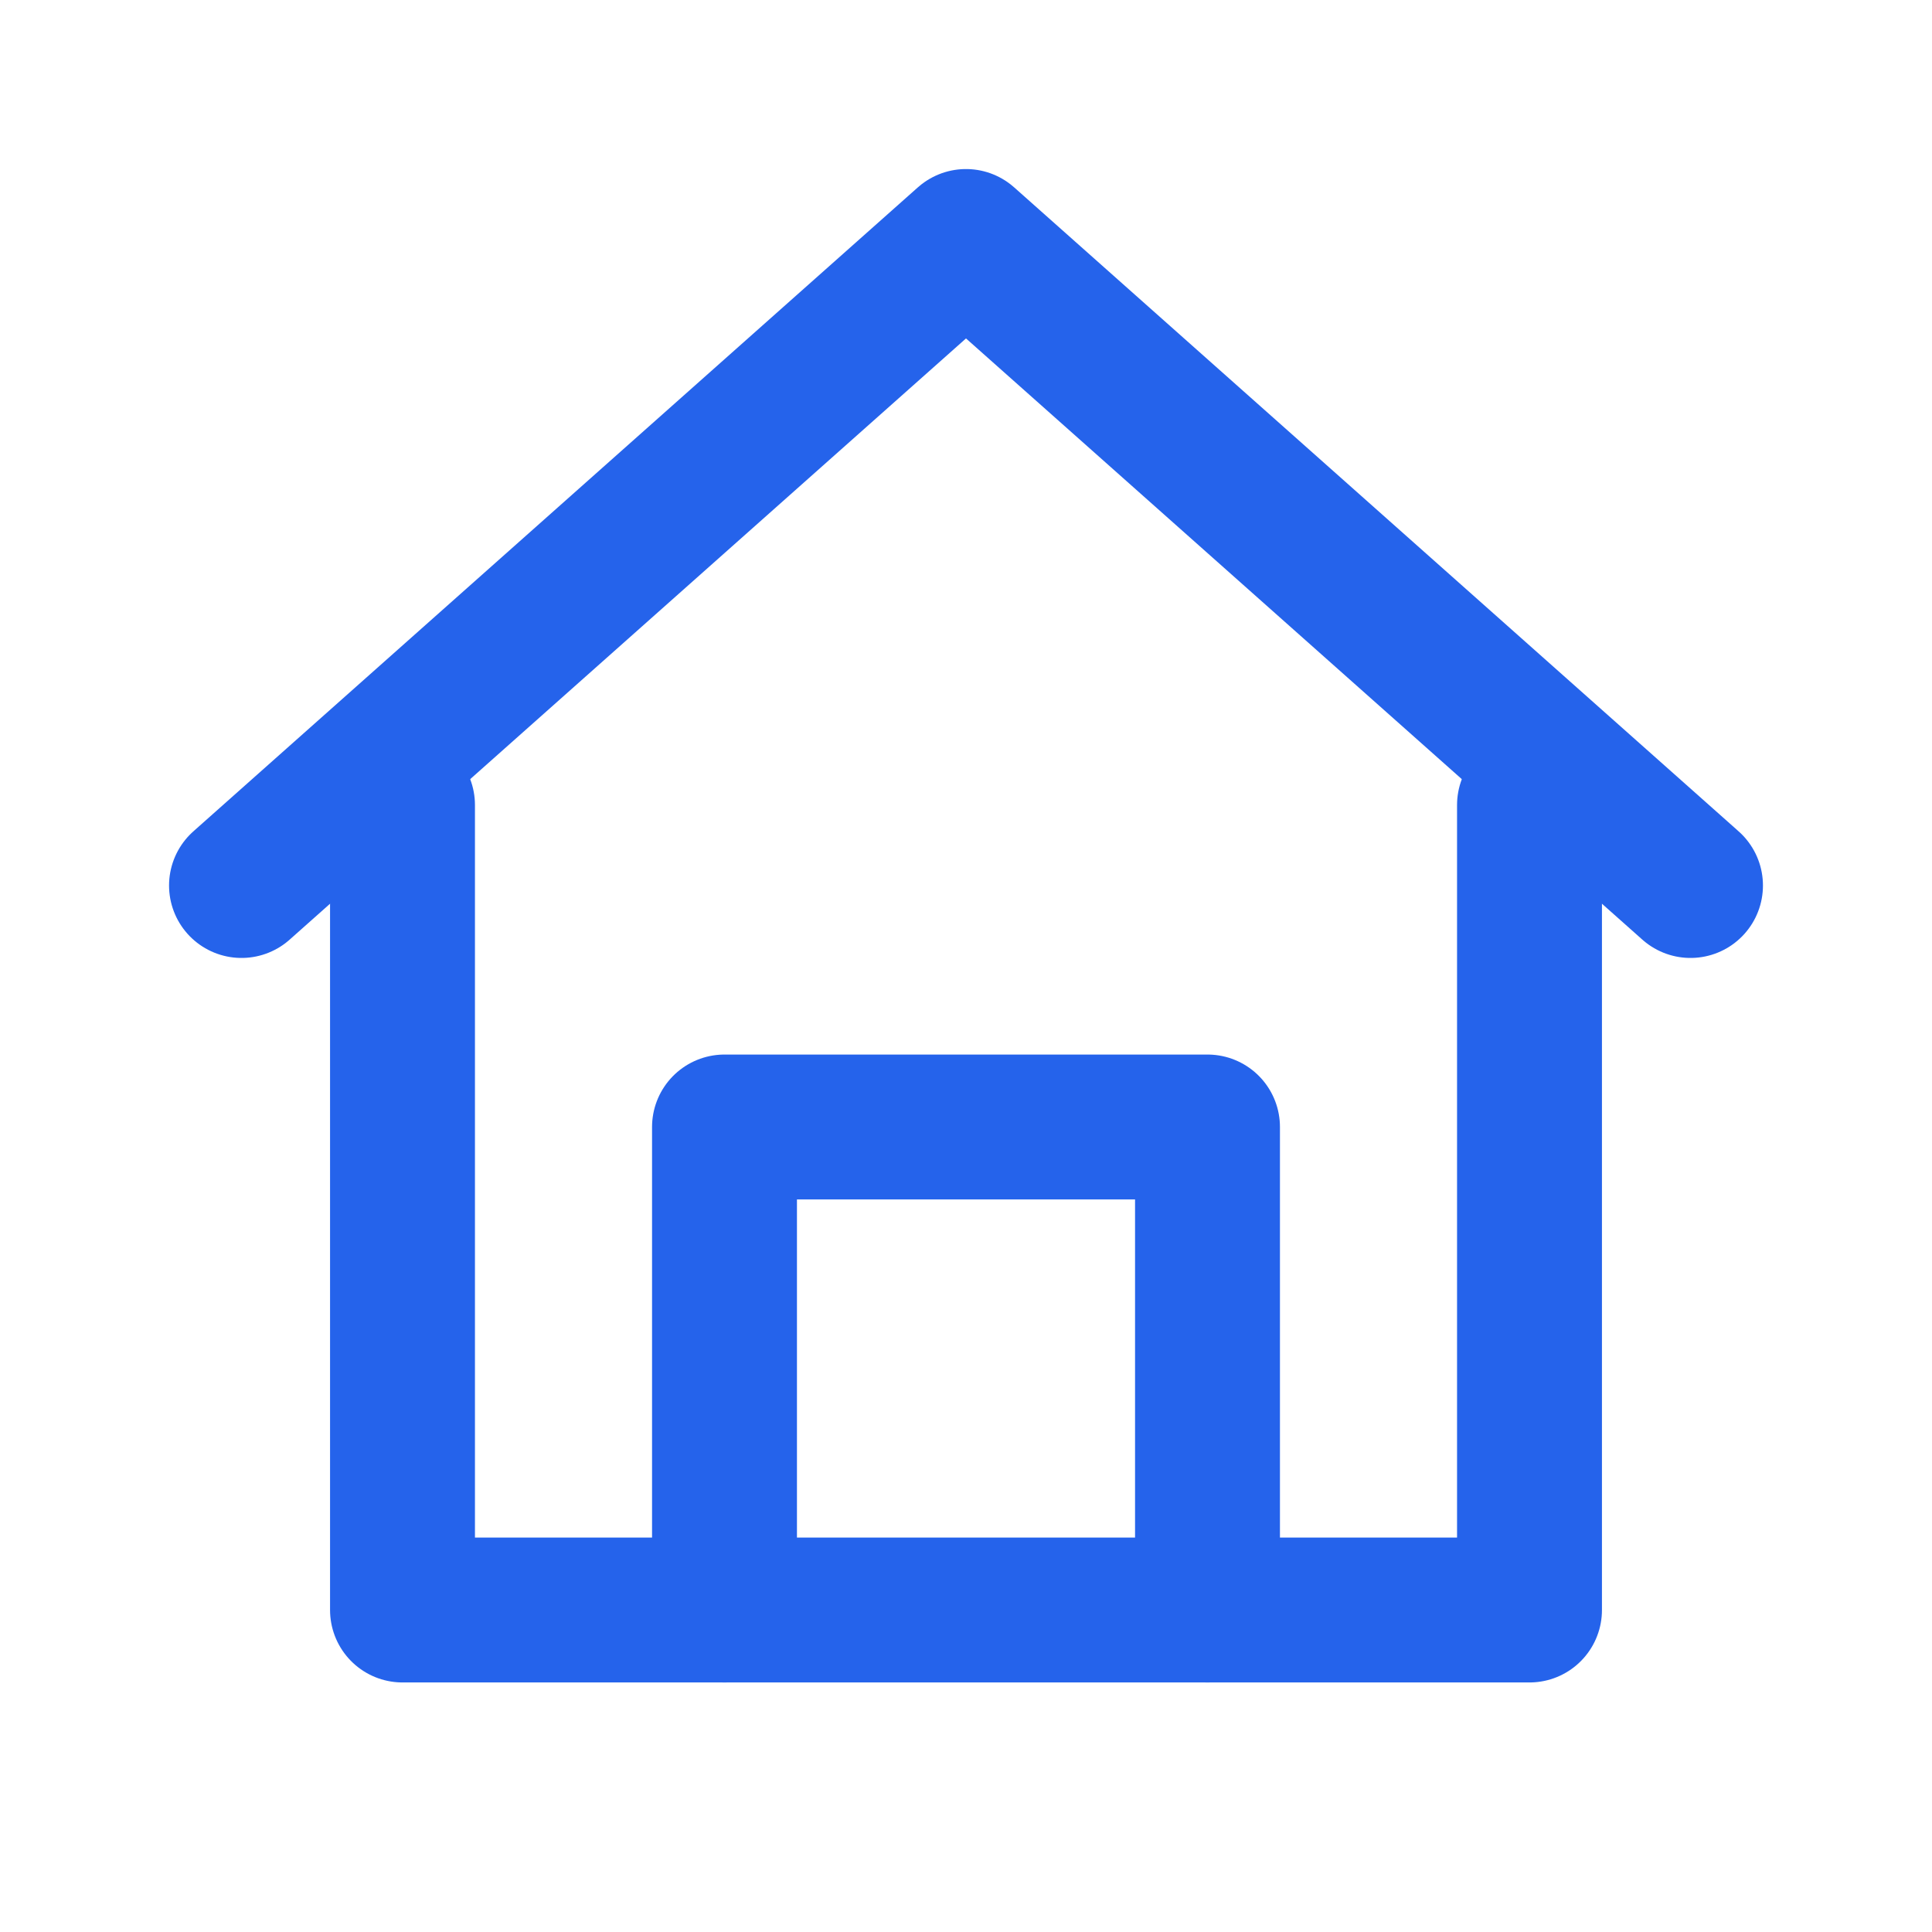
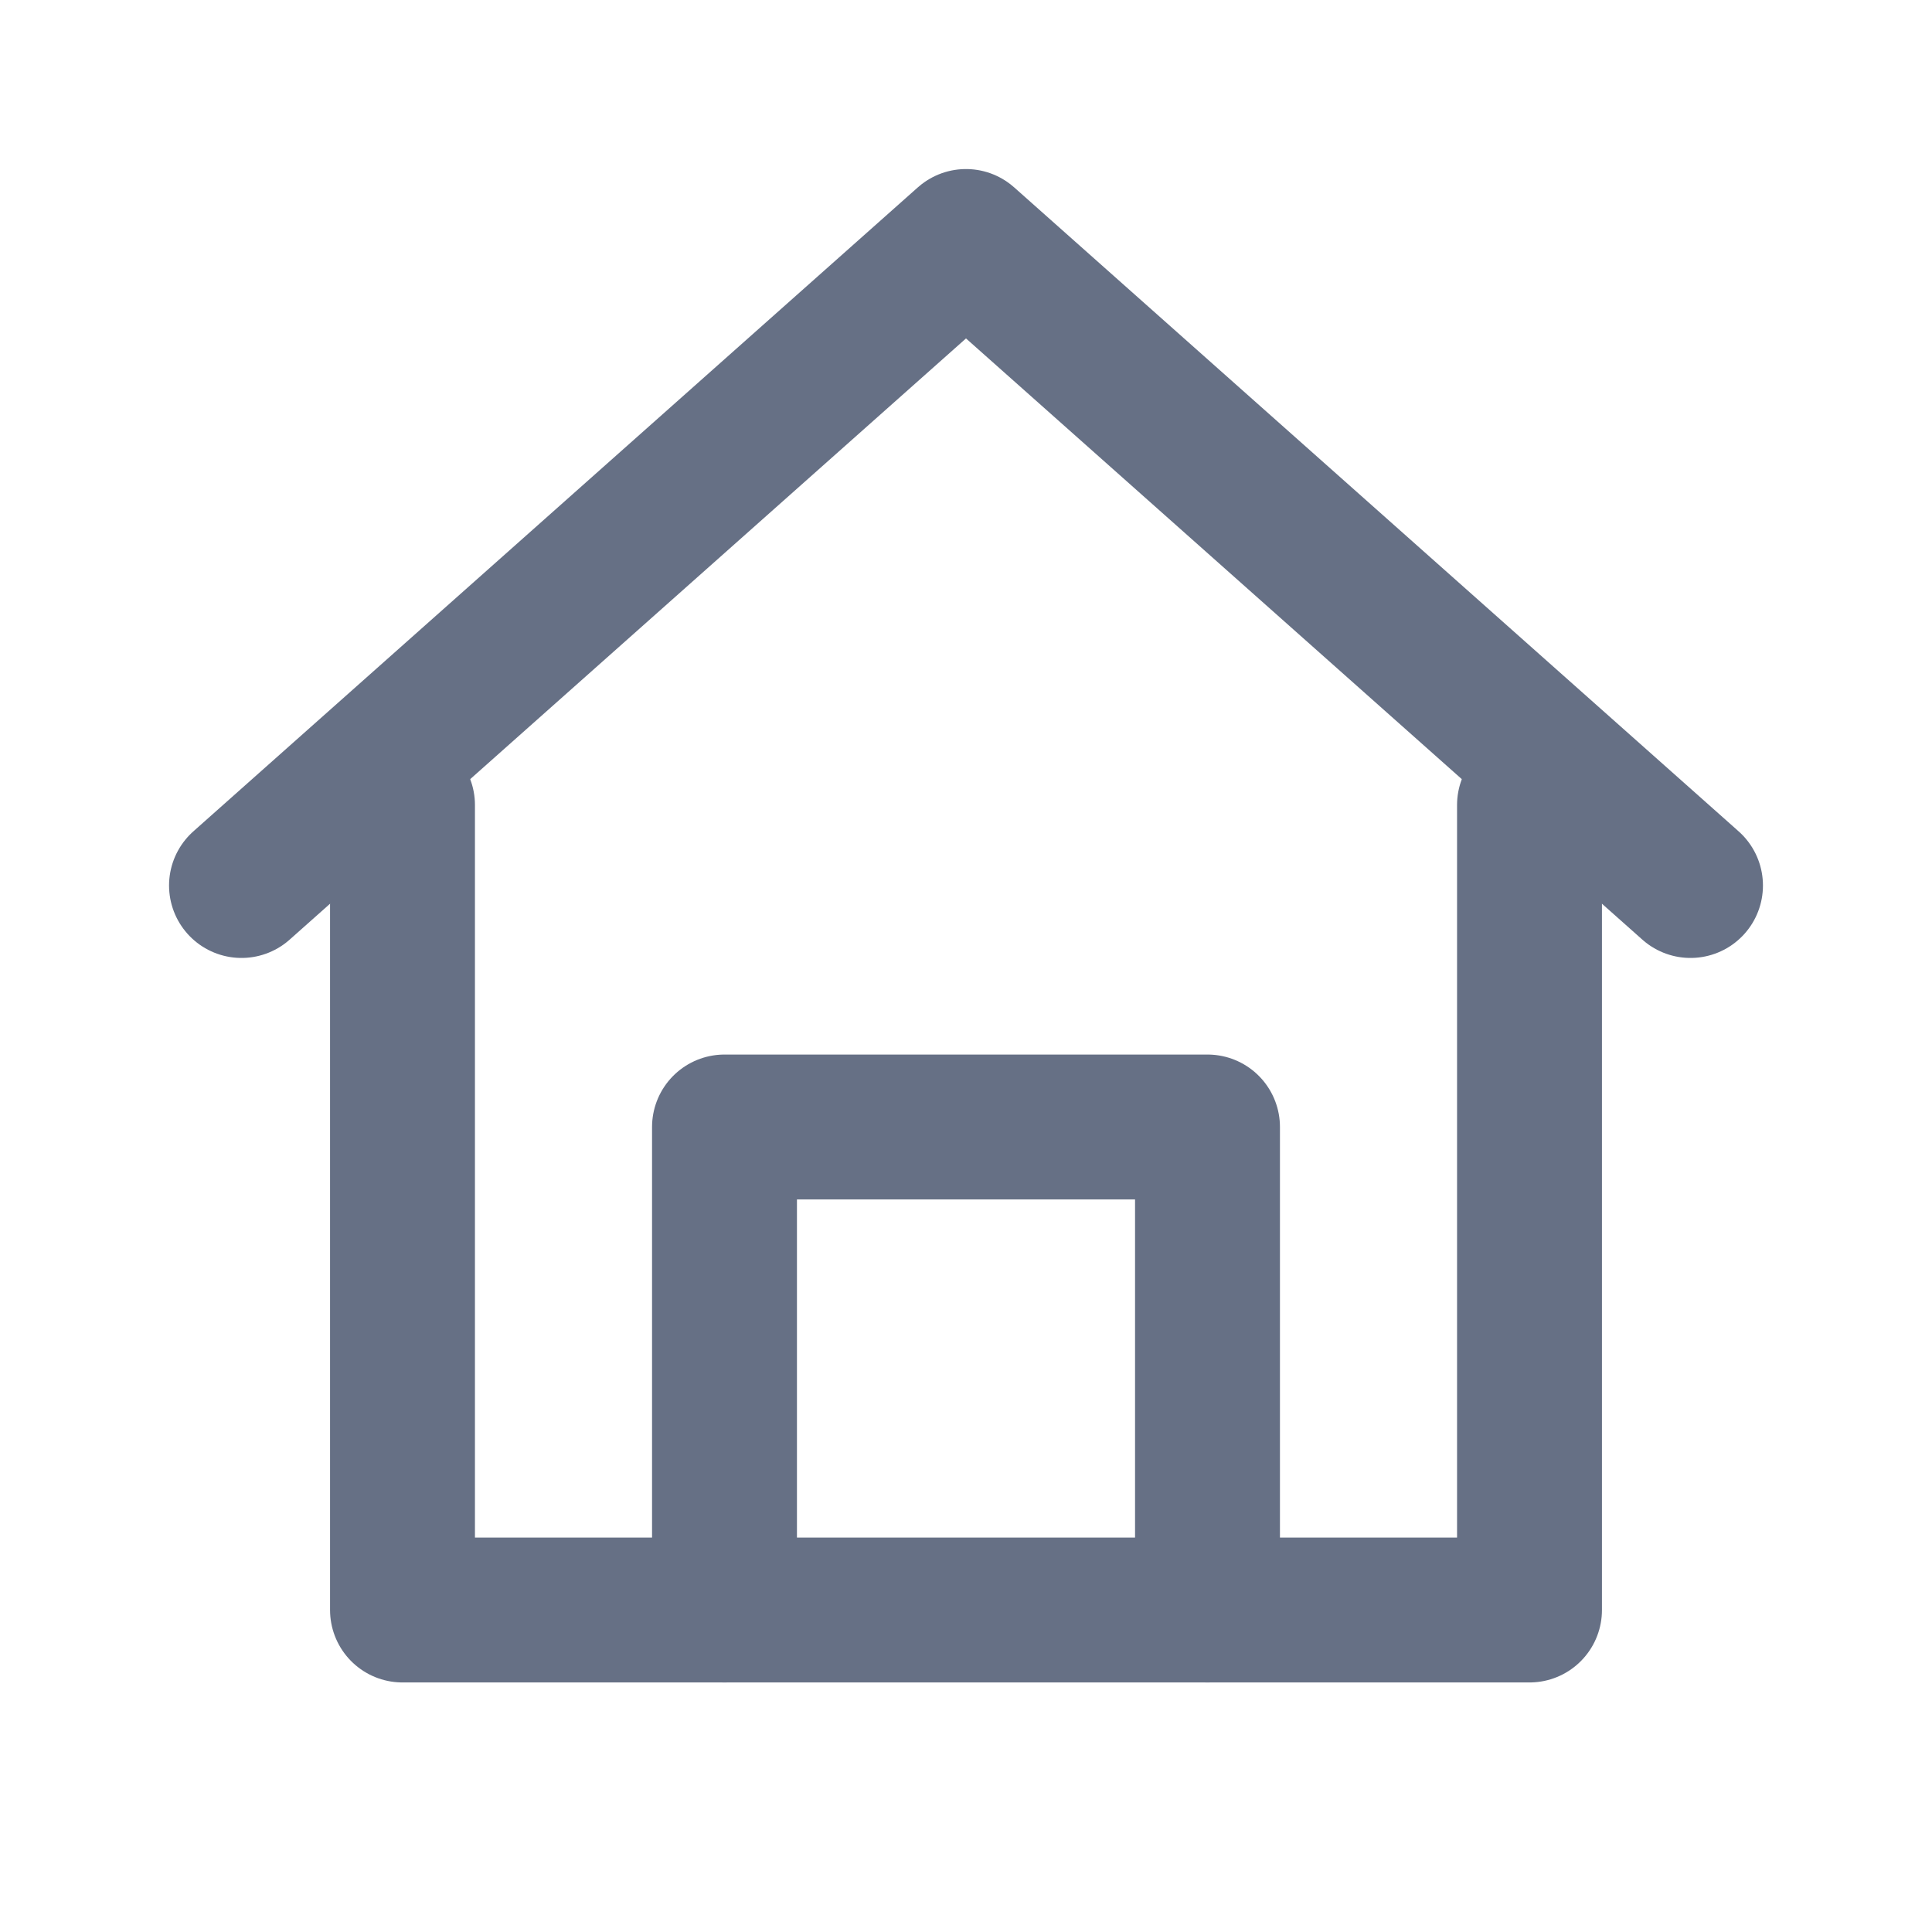
- <svg xmlns="http://www.w3.org/2000/svg" viewBox="0 0 24 24" fill="none" stroke="#2563EB" stroke-width="1.8" stroke-linecap="round" stroke-linejoin="round">
+ <svg xmlns="http://www.w3.org/2000/svg" viewBox="0 0 24 24" fill="none" stroke="#667085" stroke-width="1.8" stroke-linecap="round" stroke-linejoin="round">
  <path d="m3 11 9-8 9 8" />
  <path d="M5 10v10h14V10" />
  <path d="M9 20v-6h6v6" />
</svg>
